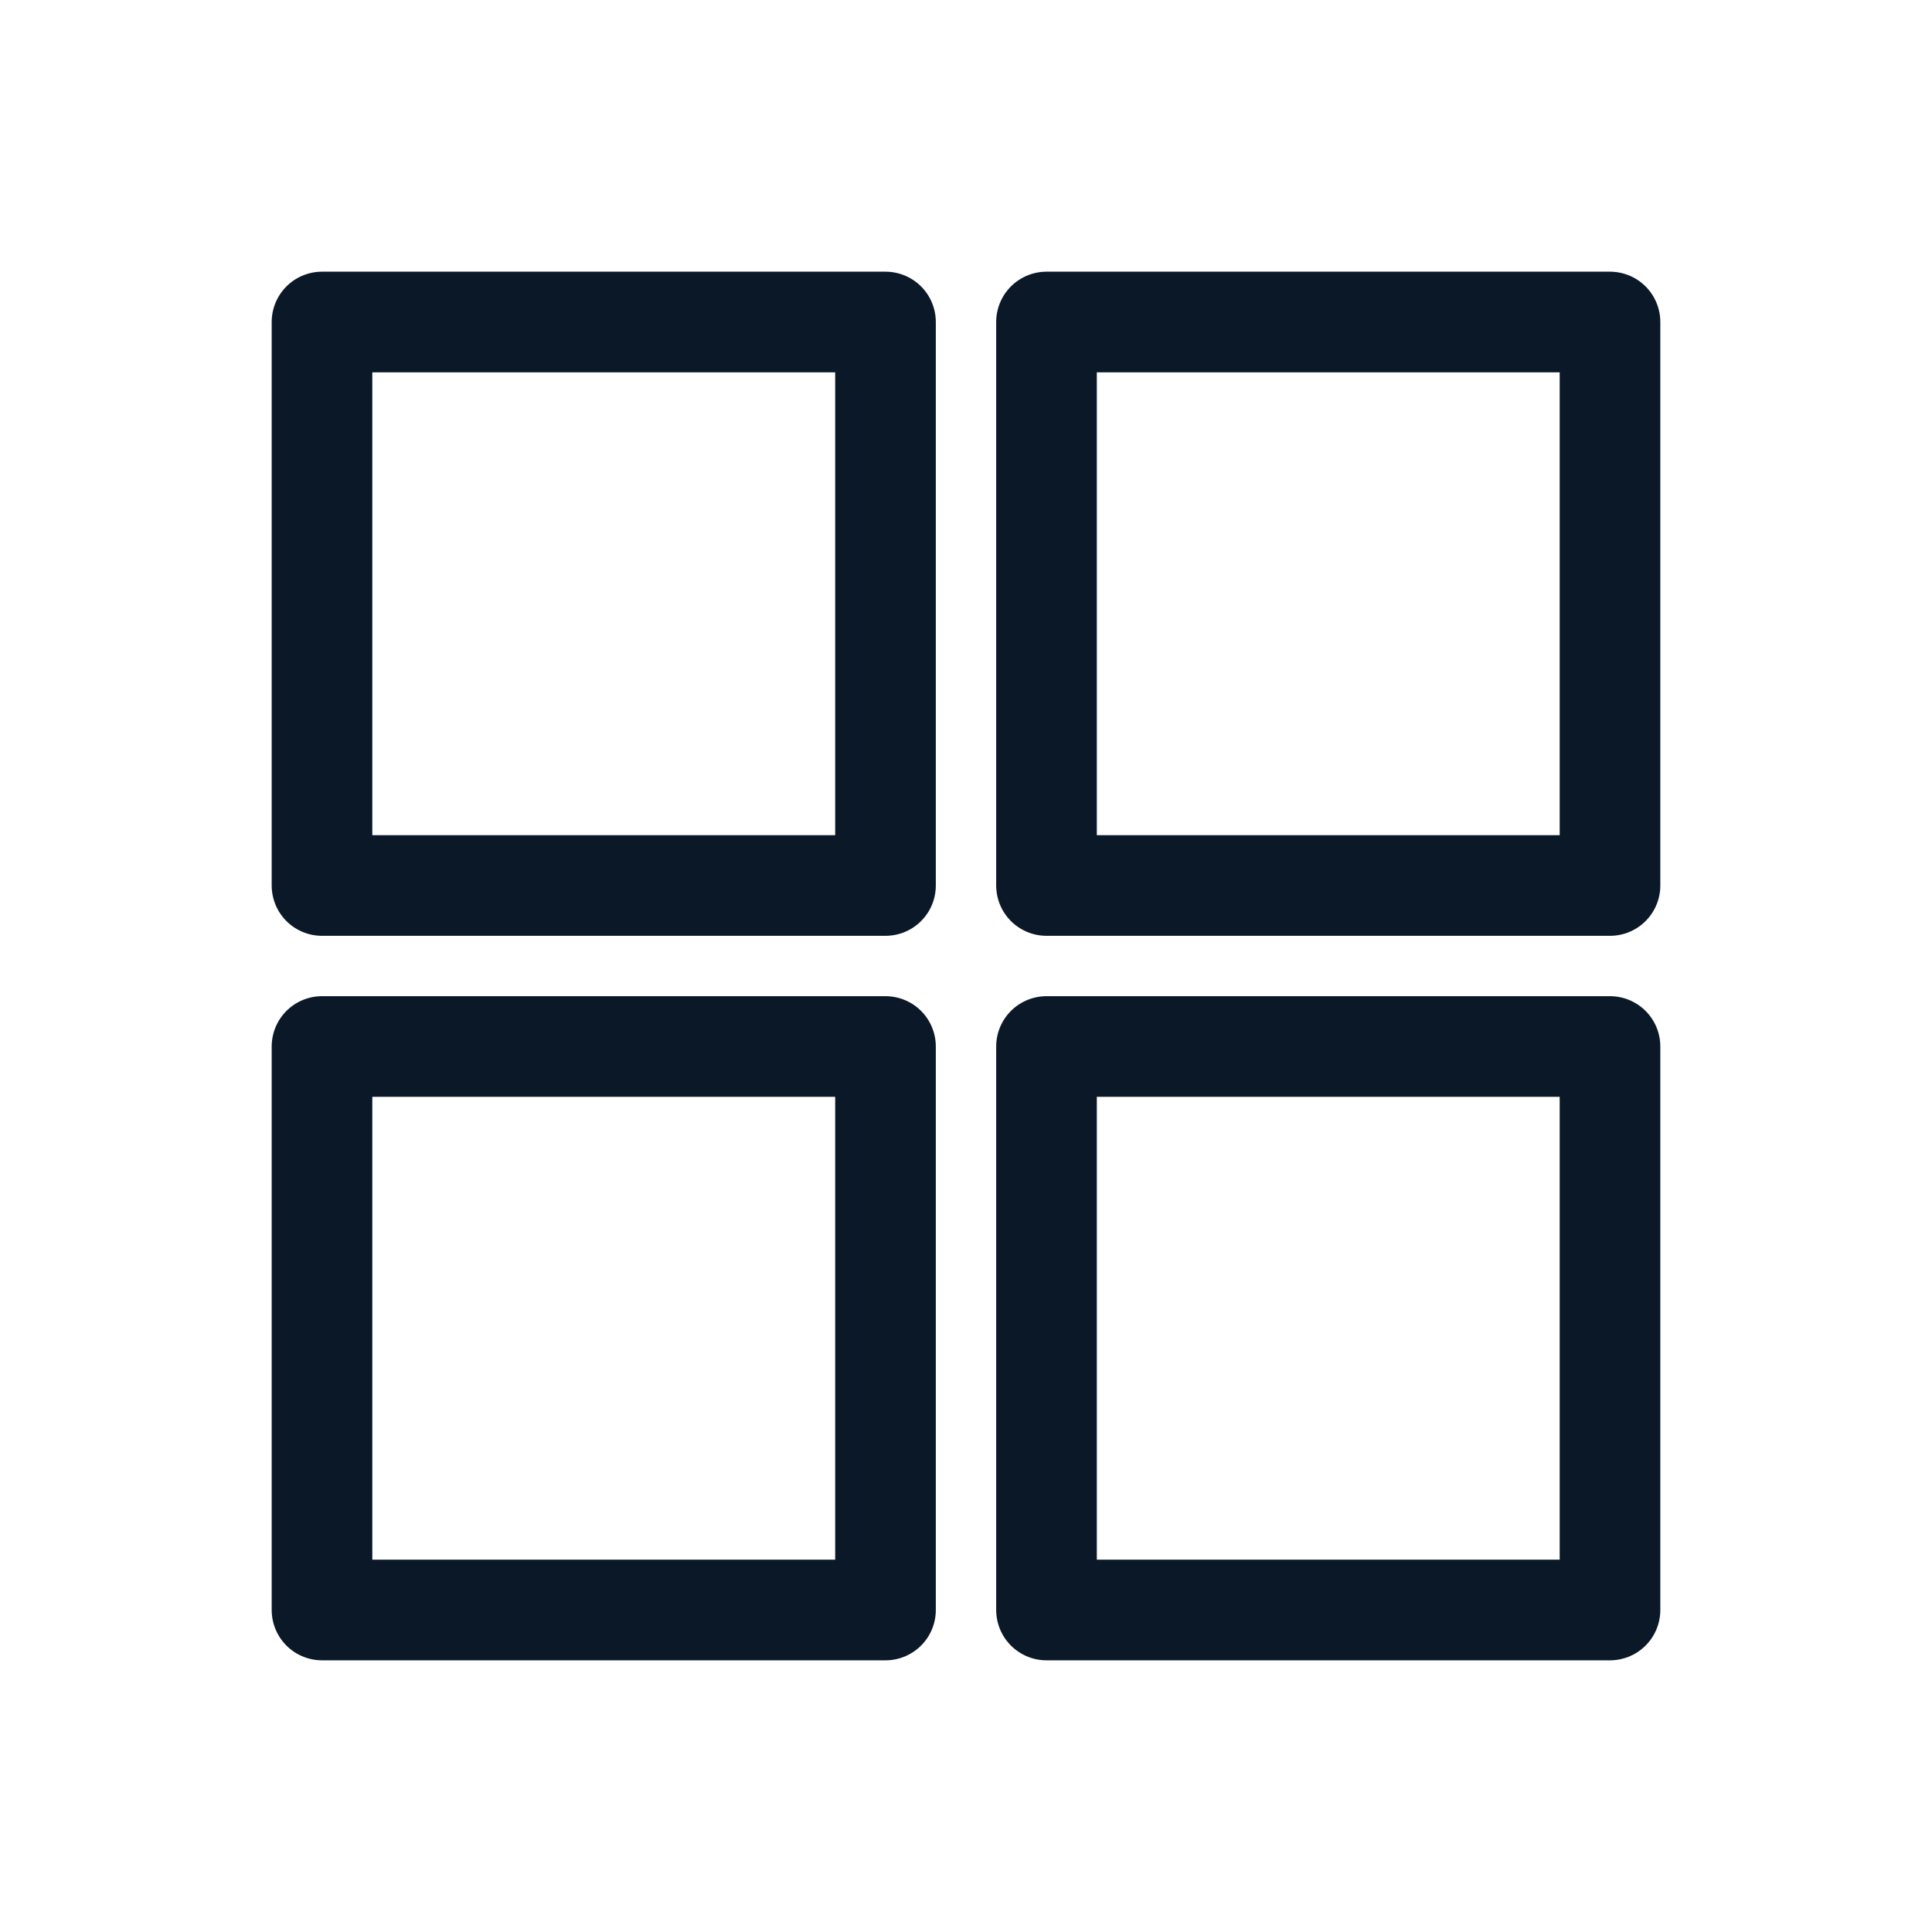
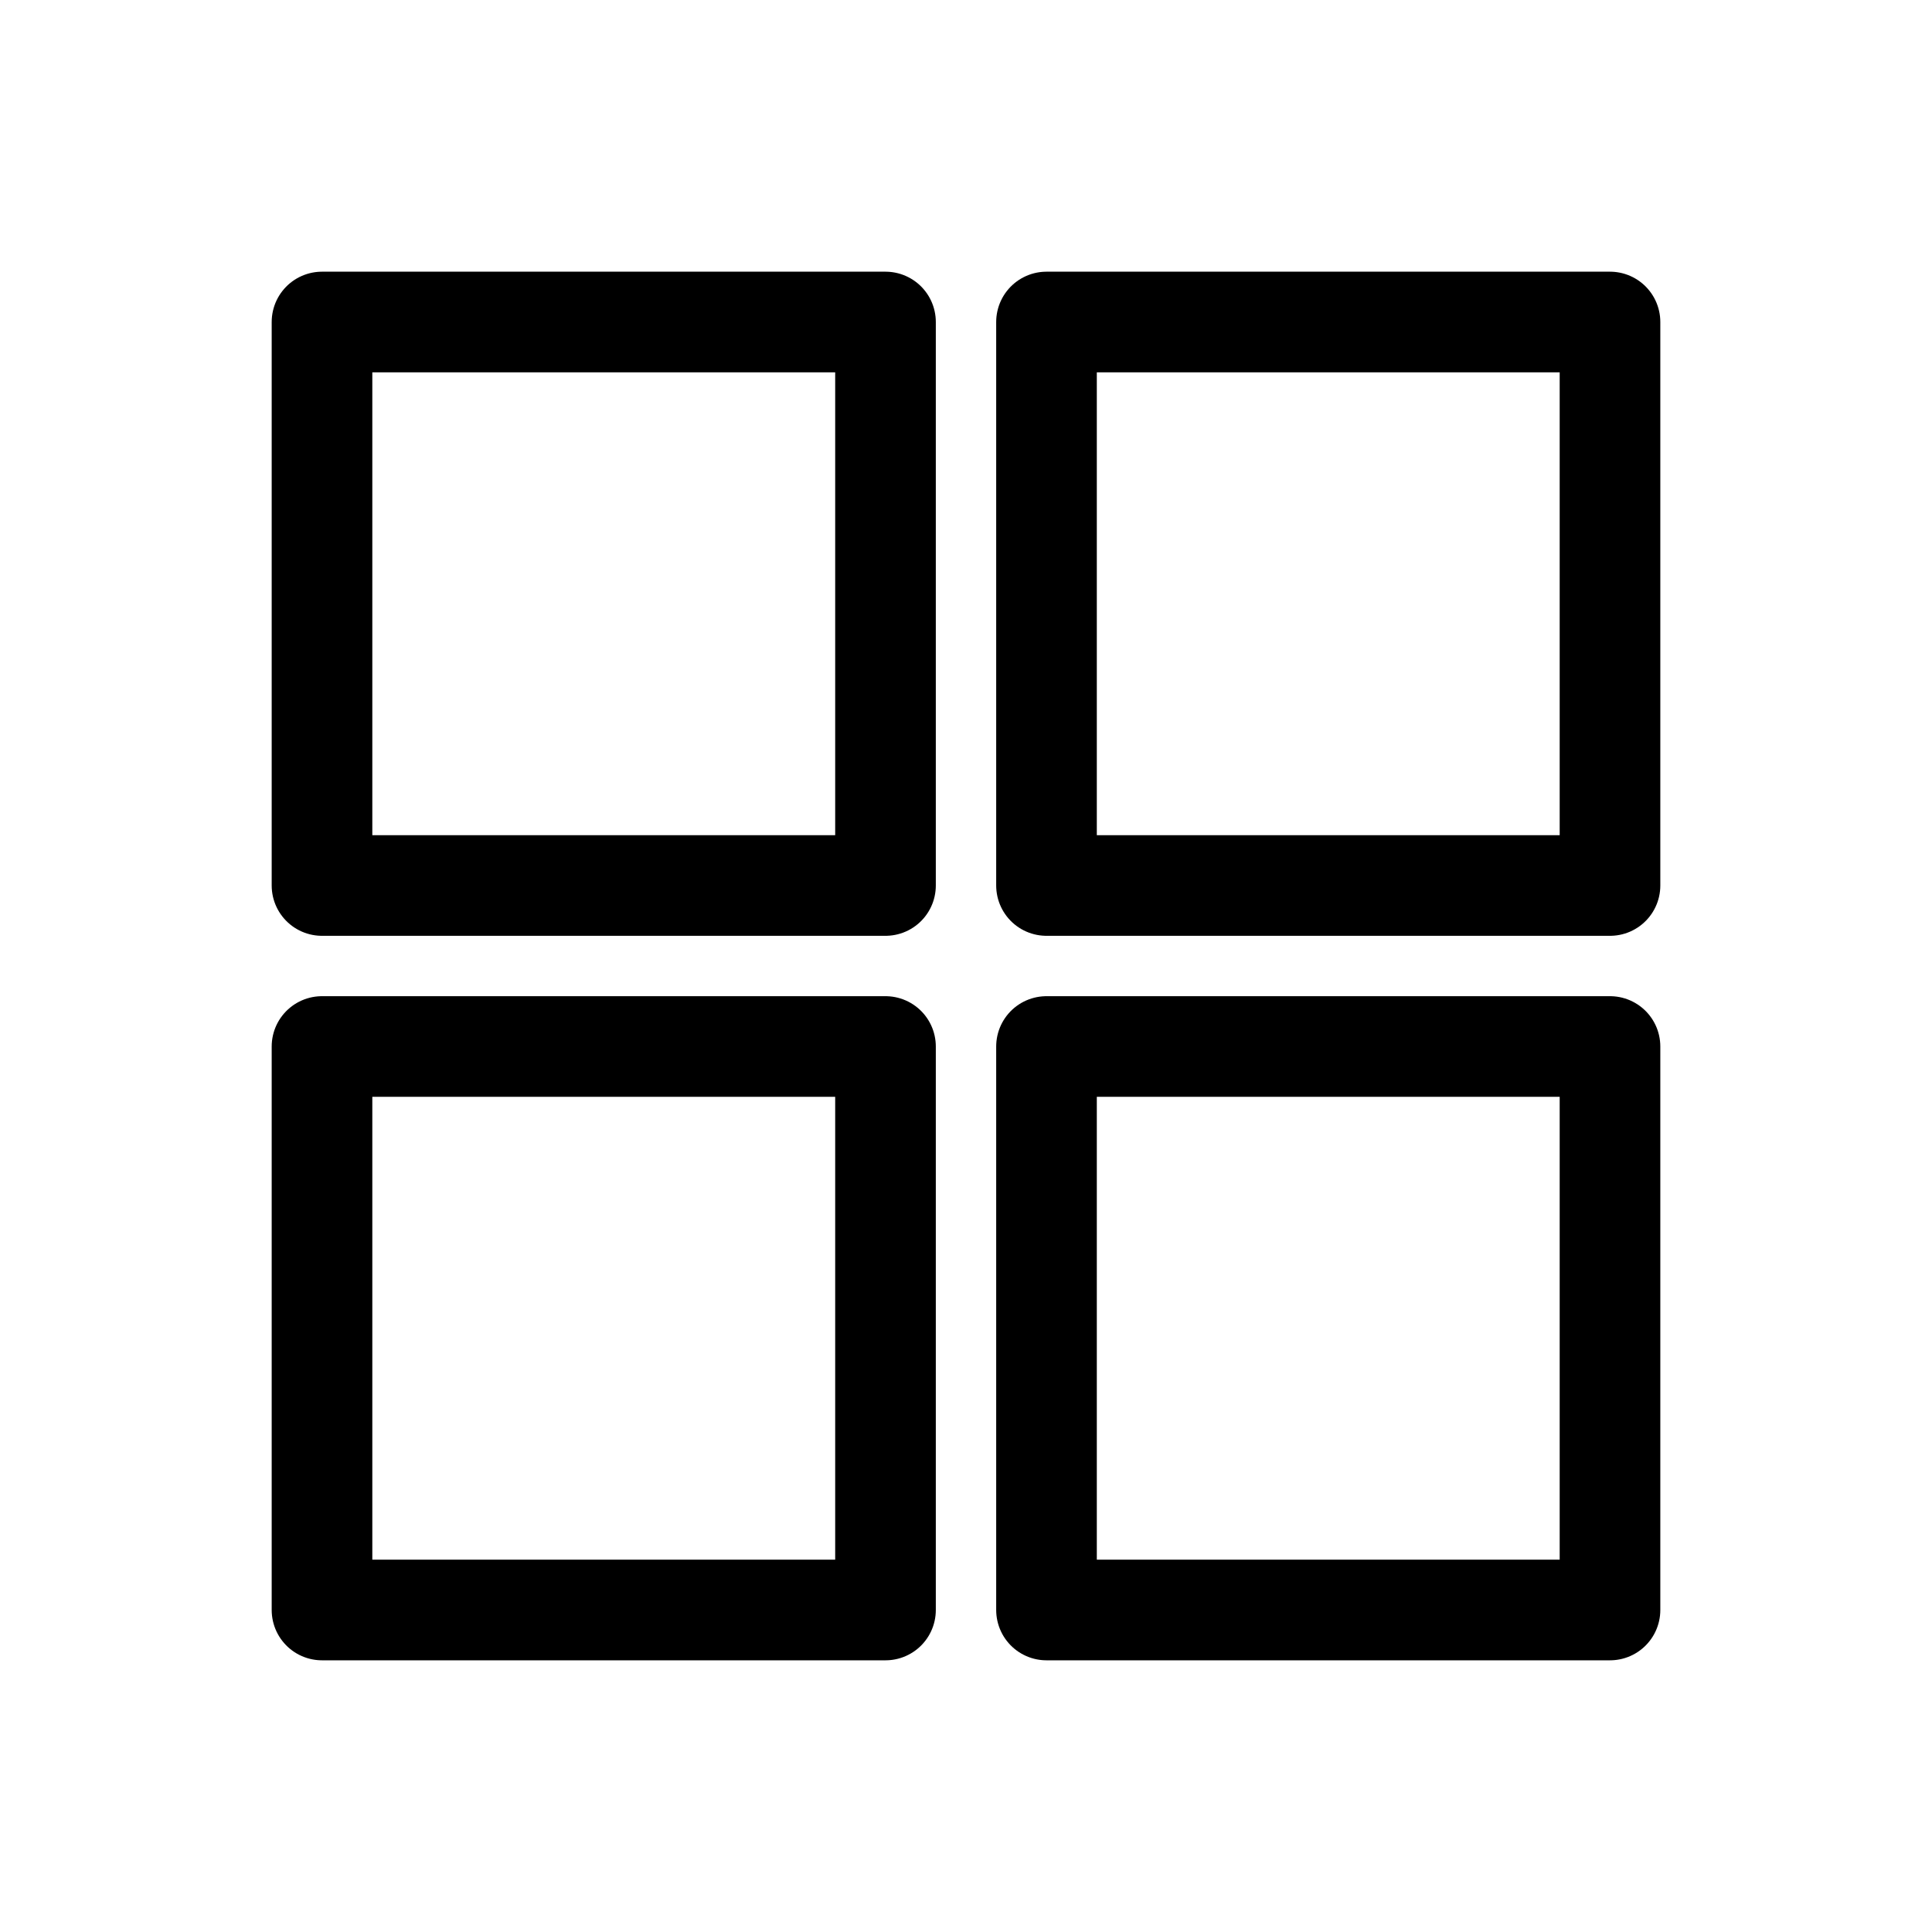
- <svg xmlns="http://www.w3.org/2000/svg" viewBox="0 0 24 24" fill="none" stroke="#0A1828" stroke-width="1.25" stroke-linecap="round" stroke-linejoin="round">
+ <svg xmlns="http://www.w3.org/2000/svg" viewBox="0 0 24 24" fill="none" stroke="currentColor" stroke-width="1.25" stroke-linecap="round" stroke-linejoin="round">
  <rect x="4" y="4" width="7" height="7" />
  <rect x="13" y="4" width="7" height="7" />
  <rect x="4" y="13" width="7" height="7" />
  <rect x="13" y="13" width="7" height="7" />
</svg>
